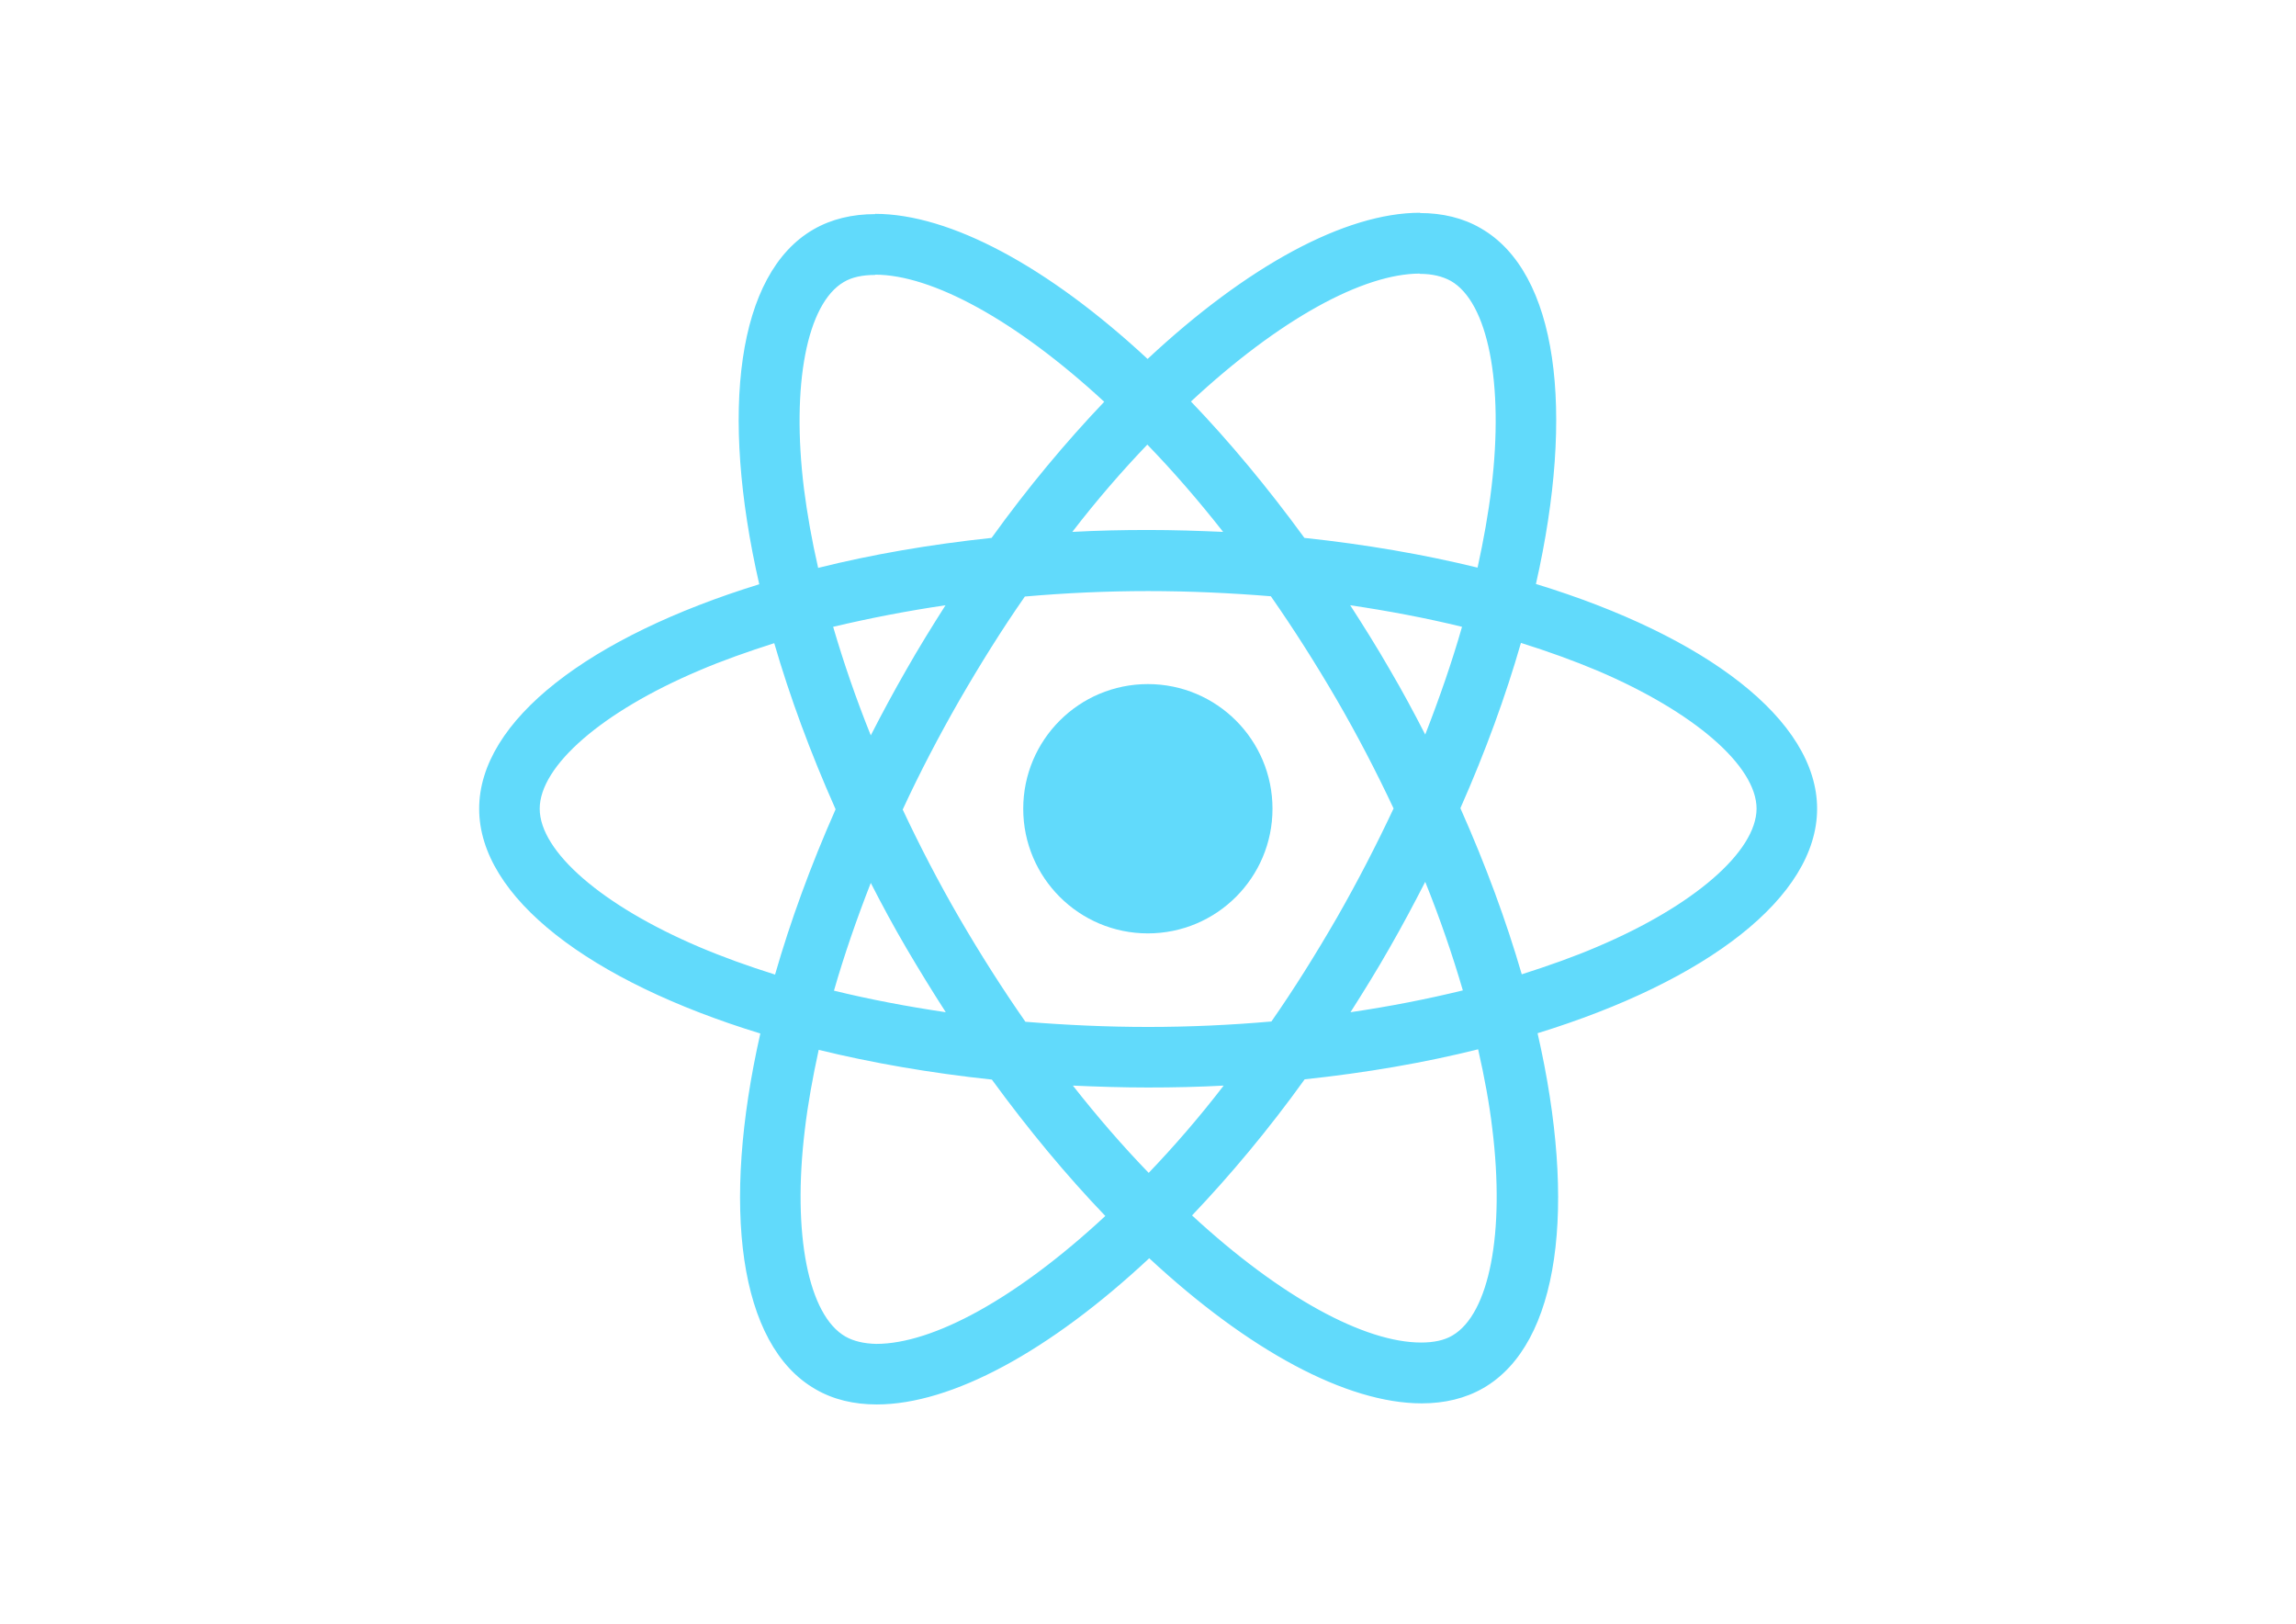
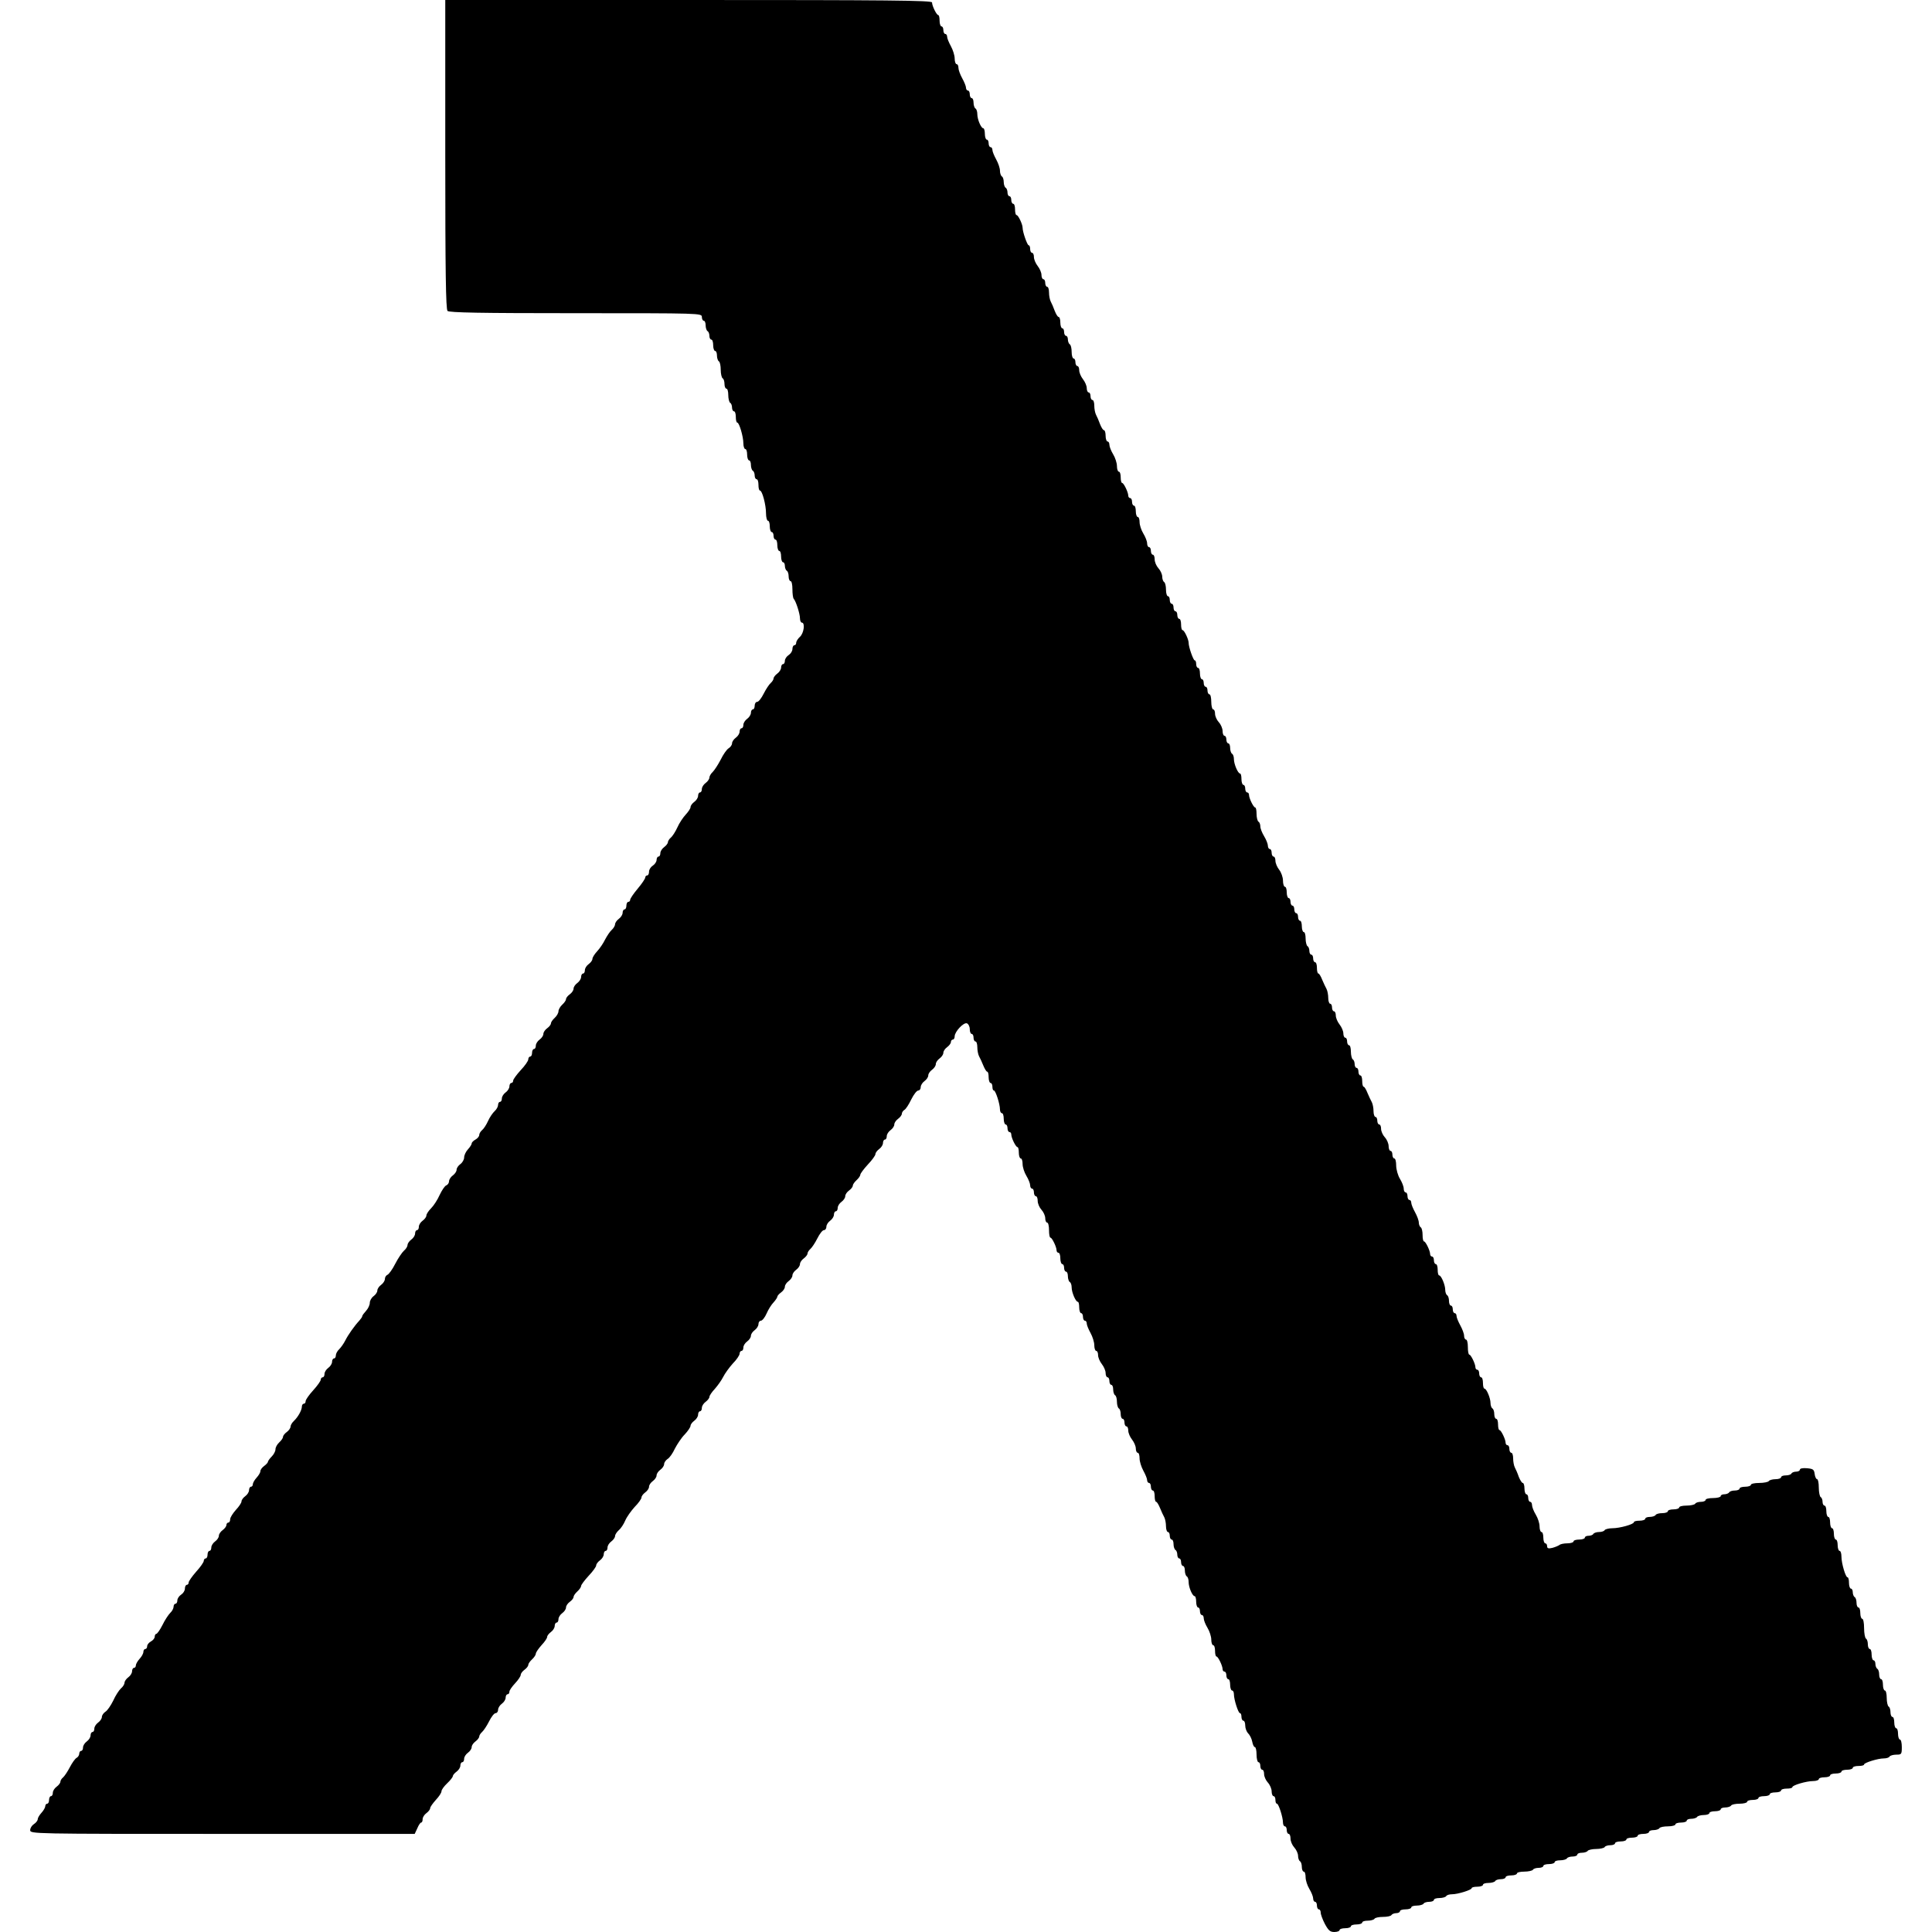
- <svg xmlns="http://www.w3.org/2000/svg" viewBox="0 0 841.9 595.3">
-   <g fill="#61DAFB">
-     <path d="M666.3 296.5c0-32.5-40.7-63.3-103.1-82.4 14.4-63.6 8-114.2-20.2-130.4-6.5-3.8-14.1-5.6-22.4-5.6v22.3c4.6 0 8.3.9 11.4 2.6 13.6 7.8 19.5 37.5 14.9 75.7-1.1 9.4-2.9 19.3-5.1 29.4-19.6-4.8-41-8.5-63.5-10.9-13.5-18.5-27.5-35.3-41.6-50 32.6-30.3 63.2-46.9 84-46.9V78c-27.5 0-63.5 19.6-99.9 53.6-36.4-33.8-72.4-53.2-99.9-53.2v22.3c20.7 0 51.4 16.5 84 46.6-14 14.7-28 31.4-41.3 49.9-22.6 2.4-44 6.1-63.6 11-2.3-10-4-19.7-5.2-29-4.7-38.2 1.1-67.9 14.6-75.8 3-1.8 6.9-2.6 11.5-2.6V78.5c-8.4 0-16 1.8-22.6 5.6-28.1 16.2-34.4 66.7-19.9 130.1-62.2 19.2-102.7 49.9-102.7 82.3 0 32.5 40.7 63.3 103.1 82.4-14.4 63.6-8 114.2 20.2 130.4 6.5 3.8 14.1 5.6 22.5 5.6 27.5 0 63.5-19.6 99.9-53.6 36.4 33.8 72.4 53.2 99.9 53.2 8.4 0 16-1.8 22.6-5.6 28.1-16.2 34.4-66.7 19.9-130.1 62-19.1 102.5-49.9 102.5-82.3zm-130.2-66.7c-3.7 12.9-8.3 26.2-13.5 39.5-4.1-8-8.4-16-13.1-24-4.6-8-9.5-15.8-14.4-23.4 14.2 2.1 27.9 4.7 41 7.9zm-45.8 106.5c-7.8 13.5-15.8 26.3-24.1 38.2-14.9 1.3-30 2-45.2 2-15.1 0-30.2-.7-45-1.9-8.3-11.9-16.4-24.6-24.2-38-7.6-13.1-14.5-26.4-20.8-39.8 6.2-13.4 13.2-26.8 20.7-39.9 7.8-13.5 15.8-26.3 24.1-38.2 14.9-1.3 30-2 45.2-2 15.1 0 30.2.7 45 1.9 8.3 11.9 16.4 24.6 24.2 38 7.6 13.1 14.5 26.4 20.8 39.8-6.3 13.4-13.2 26.8-20.7 39.9zm32.3-13c5.4 13.4 10 26.8 13.8 39.8-13.1 3.2-26.9 5.9-41.2 8 4.9-7.7 9.8-15.6 14.4-23.7 4.6-8 8.9-16.1 13-24.1zM421.2 430c-9.3-9.6-18.6-20.3-27.8-32 9 .4 18.2.7 27.5.7 9.4 0 18.7-.2 27.8-.7-9 11.7-18.3 22.4-27.5 32zm-74.4-58.9c-14.2-2.1-27.9-4.7-41-7.9 3.7-12.9 8.3-26.2 13.5-39.5 4.1 8 8.4 16 13.1 24 4.7 8 9.5 15.8 14.4 23.4zM420.7 163c9.3 9.6 18.6 20.3 27.8 32-9-.4-18.2-.7-27.5-.7-9.4 0-18.7.2-27.8.7 9-11.7 18.3-22.4 27.5-32zm-74 58.9c-4.9 7.7-9.8 15.6-14.4 23.7-4.6 8-8.9 16-13 24-5.4-13.4-10-26.8-13.8-39.8 13.1-3.1 26.9-5.8 41.2-7.9zm-90.5 125.2c-35.4-15.1-58.3-34.9-58.3-50.6 0-15.7 22.9-35.6 58.3-50.6 8.6-3.7 18-7 27.7-10.1 5.7 19.6 13.2 40 22.5 60.9-9.2 20.8-16.6 41.1-22.2 60.6-9.9-3.1-19.3-6.5-28-10.2zM310 490c-13.6-7.8-19.5-37.5-14.9-75.7 1.1-9.4 2.9-19.3 5.1-29.4 19.6 4.8 41 8.5 63.5 10.9 13.5 18.5 27.5 35.3 41.6 50-32.6 30.3-63.2 46.9-84 46.9-4.5-.1-8.3-1-11.3-2.7zm237.2-76.2c4.7 38.2-1.1 67.9-14.6 75.8-3 1.8-6.9 2.6-11.5 2.6-20.7 0-51.4-16.5-84-46.6 14-14.7 28-31.4 41.3-49.9 22.6-2.4 44-6.1 63.6-11 2.3 10.1 4.1 19.8 5.2 29.1zm38.5-66.7c-8.6 3.7-18 7-27.7 10.1-5.7-19.6-13.2-40-22.5-60.9 9.2-20.8 16.6-41.1 22.2-60.6 9.9 3.1 19.3 6.5 28.1 10.2 35.4 15.1 58.3 34.9 58.3 50.6-.1 15.7-23 35.6-58.4 50.6zM320.8 78.4z" />
-     <circle cx="420.9" cy="296.5" r="45.7" />
-     <path d="M520.5 78.1z" />
+ <svg xmlns="http://www.w3.org/2000/svg" version="1.0" width="1024pt" height="1024pt" viewBox="0 0 1024 1024" preserveAspectRatio="xMidYMid meet">
+   <g transform="translate(0,1024) scale(0.1,-0.1)" fill="#000000" stroke="none">
+     <path d="M2360 9422 c0 -623 3 -821 12 -830 9 -9 174 -12 680 -12 661 0 668 0 668 -20 0 -11 5 -20 10 -20 6 0 10 -11 10 -24 0 -14 5 -28 10 -31 6 -3 10 -15 10 -26 0 -10 5 -19 10 -19 6 0 10 -13 10 -30 0 -16 5 -30 10 -30 6 0 10 -11 10 -24 0 -14 5 -28 10 -31 6 -3 10 -24 10 -45 0 -21 5 -42 10 -45 6 -3 10 -17 10 -31 0 -13 5 -24 10 -24 6 0 10 -15 10 -34 0 -19 5 -38 10 -41 6 -3 10 -15 10 -26 0 -10 5 -19 10 -19 6 0 10 -13 10 -30 0 -16 3 -30 8 -30 10 0 32 -74 32 -110 0 -16 5 -30 10 -30 6 0 10 -13 10 -30 0 -16 5 -30 10 -30 6 0 10 -11 10 -24 0 -14 5 -28 10 -31 6 -3 10 -15 10 -26 0 -10 5 -19 10 -19 6 0 10 -13 10 -30 0 -16 3 -30 8 -30 12 0 32 -76 32 -120 0 -22 5 -40 10 -40 6 0 10 -13 10 -30 0 -16 5 -30 10 -30 6 0 10 -9 10 -20 0 -11 5 -20 10 -20 6 0 10 -13 10 -30 0 -16 5 -30 10 -30 6 0 10 -13 10 -30 0 -16 5 -30 10 -30 6 0 10 -9 10 -19 0 -11 5 -23 10 -26 6 -3 10 -17 10 -31 0 -13 5 -24 10 -24 6 0 10 -19 10 -43 0 -24 3 -47 7 -51 11 -11 33 -79 33 -103 0 -13 5 -23 10 -23 18 0 11 -56 -10 -75 -11 -10 -20 -24 -20 -32 0 -7 -4 -13 -10 -13 -5 0 -10 -9 -10 -20 0 -11 -9 -25 -20 -32 -11 -7 -20 -21 -20 -30 0 -10 -4 -18 -10 -18 -5 0 -10 -8 -10 -18 0 -10 -9 -24 -20 -32 -11 -8 -20 -20 -20 -26 0 -6 -7 -17 -15 -24 -8 -7 -25 -32 -37 -56 -12 -24 -27 -44 -35 -44 -7 0 -13 -9 -13 -20 0 -11 -4 -20 -10 -20 -5 0 -10 -8 -10 -18 0 -10 -9 -24 -20 -32 -11 -8 -20 -22 -20 -32 0 -10 -4 -18 -10 -18 -5 0 -10 -8 -10 -18 0 -10 -9 -24 -20 -32 -11 -8 -20 -21 -20 -30 0 -8 -8 -20 -18 -26 -10 -6 -29 -33 -42 -60 -14 -27 -33 -56 -42 -65 -10 -9 -18 -23 -18 -30 0 -8 -9 -21 -20 -29 -11 -8 -20 -22 -20 -32 0 -10 -4 -18 -10 -18 -5 0 -10 -8 -10 -18 0 -10 -9 -24 -20 -32 -11 -8 -20 -20 -20 -28 0 -7 -12 -25 -26 -40 -14 -15 -34 -45 -44 -68 -10 -22 -26 -47 -35 -54 -8 -7 -15 -18 -15 -24 0 -6 -9 -18 -20 -26 -11 -8 -20 -22 -20 -32 0 -10 -4 -18 -10 -18 -5 0 -10 -8 -10 -18 0 -9 -9 -23 -20 -30 -11 -7 -20 -21 -20 -32 0 -11 -4 -20 -10 -20 -5 0 -10 -5 -10 -11 0 -6 -18 -33 -40 -59 -22 -26 -40 -53 -40 -59 0 -6 -4 -11 -10 -11 -5 0 -10 -9 -10 -20 0 -11 -4 -20 -10 -20 -5 0 -10 -8 -10 -18 0 -10 -9 -24 -20 -32 -11 -8 -20 -21 -20 -29 0 -7 -8 -21 -18 -30 -10 -9 -25 -32 -35 -51 -9 -19 -28 -47 -42 -62 -14 -15 -25 -33 -25 -40 0 -8 -9 -20 -20 -28 -11 -8 -20 -22 -20 -32 0 -10 -4 -18 -10 -18 -5 0 -10 -8 -10 -18 0 -10 -9 -24 -20 -32 -11 -8 -20 -21 -20 -30 0 -9 -9 -22 -20 -30 -11 -8 -20 -19 -20 -26 0 -6 -9 -19 -20 -29 -11 -10 -20 -26 -20 -35 0 -9 -9 -25 -20 -35 -11 -10 -20 -23 -20 -29 0 -7 -9 -18 -20 -26 -11 -8 -20 -21 -20 -30 0 -9 -9 -22 -20 -30 -11 -8 -20 -22 -20 -32 0 -10 -4 -18 -10 -18 -5 0 -10 -9 -10 -20 0 -11 -4 -20 -10 -20 -5 0 -10 -7 -10 -15 0 -8 -18 -34 -40 -57 -22 -24 -40 -49 -40 -55 0 -7 -4 -13 -10 -13 -5 0 -10 -8 -10 -18 0 -10 -9 -24 -20 -32 -11 -8 -20 -22 -20 -32 0 -10 -4 -18 -10 -18 -5 0 -10 -7 -10 -16 0 -9 -8 -24 -18 -33 -10 -9 -26 -32 -35 -52 -9 -20 -23 -42 -32 -49 -8 -7 -15 -18 -15 -26 0 -7 -9 -18 -20 -24 -11 -6 -20 -15 -20 -21 0 -5 -9 -19 -20 -31 -11 -12 -20 -31 -20 -43 0 -11 -9 -27 -20 -35 -11 -8 -20 -21 -20 -30 0 -9 -9 -22 -20 -30 -11 -8 -20 -22 -20 -31 0 -9 -7 -19 -15 -22 -8 -3 -23 -26 -35 -51 -11 -25 -31 -56 -45 -70 -14 -14 -25 -31 -25 -38 0 -8 -9 -20 -20 -28 -11 -8 -20 -22 -20 -32 0 -10 -4 -18 -10 -18 -5 0 -10 -8 -10 -18 0 -10 -9 -24 -20 -32 -11 -8 -20 -21 -20 -29 0 -7 -8 -21 -19 -30 -10 -9 -31 -40 -46 -69 -15 -30 -34 -56 -42 -59 -7 -3 -13 -13 -13 -22 0 -9 -9 -23 -20 -31 -11 -8 -20 -21 -20 -30 0 -9 -9 -22 -20 -30 -11 -8 -20 -24 -20 -35 0 -12 -9 -31 -20 -43 -11 -12 -20 -24 -20 -28 0 -4 -7 -14 -15 -23 -27 -29 -60 -76 -75 -106 -8 -16 -23 -37 -32 -46 -10 -9 -18 -24 -18 -33 0 -9 -4 -16 -10 -16 -5 0 -10 -8 -10 -18 0 -10 -9 -24 -20 -32 -11 -8 -20 -22 -20 -32 0 -10 -4 -18 -10 -18 -5 0 -10 -6 -10 -13 0 -6 -18 -32 -40 -56 -22 -24 -40 -50 -40 -57 0 -8 -4 -14 -10 -14 -5 0 -10 -7 -10 -15 0 -19 -20 -55 -42 -76 -10 -9 -18 -23 -18 -30 0 -8 -9 -21 -20 -29 -11 -8 -20 -19 -20 -26 0 -6 -9 -19 -20 -29 -11 -10 -20 -26 -20 -37 0 -10 -9 -27 -20 -38 -11 -11 -20 -24 -20 -28 0 -4 -9 -14 -20 -22 -11 -8 -20 -20 -20 -28 0 -7 -9 -22 -20 -34 -11 -12 -20 -28 -20 -35 0 -7 -4 -13 -10 -13 -5 0 -10 -8 -10 -18 0 -10 -9 -24 -20 -32 -11 -8 -20 -20 -20 -28 0 -7 -13 -27 -30 -45 -16 -18 -30 -40 -30 -49 0 -10 -4 -18 -10 -18 -5 0 -10 -6 -10 -13 0 -7 -9 -19 -20 -27 -11 -8 -20 -21 -20 -30 0 -9 -9 -22 -20 -30 -11 -8 -20 -22 -20 -32 0 -10 -4 -18 -10 -18 -5 0 -10 -9 -10 -20 0 -11 -4 -20 -10 -20 -5 0 -10 -6 -10 -13 0 -7 -18 -33 -40 -57 -22 -25 -40 -51 -40 -57 0 -7 -4 -13 -10 -13 -5 0 -10 -9 -10 -20 0 -11 -9 -25 -20 -32 -11 -7 -20 -21 -20 -30 0 -10 -4 -18 -10 -18 -5 0 -10 -7 -10 -16 0 -9 -8 -24 -18 -33 -9 -9 -28 -37 -41 -64 -13 -26 -28 -47 -33 -47 -4 0 -8 -7 -8 -15 0 -8 -9 -19 -20 -25 -11 -6 -20 -17 -20 -25 0 -8 -4 -15 -10 -15 -5 0 -10 -7 -10 -15 0 -9 -9 -25 -20 -37 -11 -12 -20 -28 -20 -35 0 -7 -4 -13 -10 -13 -5 0 -10 -8 -10 -18 0 -10 -9 -24 -20 -32 -11 -8 -20 -21 -20 -29 0 -7 -8 -21 -19 -30 -10 -9 -29 -38 -41 -65 -13 -26 -31 -53 -42 -59 -10 -7 -18 -19 -18 -27 0 -9 -9 -22 -20 -30 -11 -8 -20 -22 -20 -32 0 -10 -4 -18 -10 -18 -5 0 -10 -8 -10 -18 0 -10 -9 -24 -20 -32 -11 -8 -20 -22 -20 -32 0 -10 -4 -18 -10 -18 -5 0 -10 -7 -10 -15 0 -7 -6 -18 -14 -22 -8 -4 -24 -27 -36 -50 -12 -23 -28 -47 -36 -54 -8 -6 -14 -17 -14 -23 0 -6 -9 -18 -20 -26 -11 -8 -20 -22 -20 -32 0 -10 -4 -18 -10 -18 -5 0 -10 -9 -10 -20 0 -11 -4 -20 -10 -20 -5 0 -10 -6 -10 -13 0 -7 -9 -23 -20 -35 -11 -12 -20 -27 -20 -34 0 -7 -9 -19 -20 -26 -11 -7 -20 -21 -20 -32 0 -20 8 -20 1019 -20 l1019 0 14 30 c7 17 16 30 20 30 5 0 8 8 8 18 0 10 9 24 20 32 11 8 20 20 20 26 0 7 14 26 30 44 17 18 30 38 30 46 0 8 14 27 30 42 17 16 30 33 30 38 0 5 9 16 20 24 11 8 20 22 20 32 0 10 5 18 10 18 6 0 10 8 10 18 0 10 9 24 20 32 11 8 20 21 20 30 0 9 9 22 20 30 11 8 20 20 20 26 0 6 7 17 15 24 8 7 25 32 37 56 12 24 27 44 35 44 7 0 13 8 13 18 0 10 9 24 20 32 11 8 20 22 20 32 0 10 5 18 10 18 6 0 10 6 10 14 0 7 14 27 30 44 17 18 30 38 30 45 0 7 9 19 20 27 11 8 20 19 20 26 0 6 9 19 20 29 11 10 20 24 20 30 0 7 14 27 30 45 17 18 30 37 30 44 0 6 9 18 20 26 11 8 20 22 20 32 0 10 5 18 10 18 6 0 10 8 10 18 0 10 9 24 20 32 11 8 20 21 20 30 0 9 9 22 20 30 11 8 20 19 20 26 0 6 9 19 20 29 11 10 20 23 20 29 0 6 18 30 40 54 22 23 40 48 40 55 0 7 9 19 20 27 11 8 20 22 20 32 0 10 5 18 10 18 6 0 10 8 10 18 0 10 9 24 20 32 11 8 20 21 20 29 0 7 9 21 20 31 11 9 26 32 34 51 8 19 31 51 50 72 20 20 36 43 36 50 0 7 9 19 20 27 11 8 20 21 20 30 0 9 9 22 20 30 11 8 20 21 20 30 0 9 9 22 20 30 11 8 20 21 20 30 0 8 8 20 18 27 11 6 28 31 39 55 12 23 35 58 52 75 17 18 31 39 31 46 0 7 9 19 20 27 11 8 20 22 20 32 0 10 5 18 10 18 6 0 10 8 10 18 0 10 9 24 20 32 11 8 20 20 20 26 0 7 13 26 29 43 15 17 35 45 44 63 9 18 32 50 51 71 20 20 36 44 36 52 0 8 5 15 10 15 6 0 10 8 10 18 0 10 9 24 20 32 11 8 20 21 20 30 0 9 9 22 20 30 11 8 20 22 20 32 0 10 6 18 13 18 7 0 21 17 30 38 9 21 26 48 37 59 11 12 20 26 20 30 0 5 9 15 20 23 11 8 20 21 20 30 0 9 9 22 20 30 11 8 20 21 20 30 0 9 9 22 20 30 11 8 20 21 20 30 0 9 9 22 20 30 11 8 20 20 20 26 0 6 7 17 15 24 8 7 25 32 37 56 12 24 27 44 35 44 7 0 13 8 13 18 0 10 9 24 20 32 11 8 20 22 20 32 0 10 5 18 10 18 6 0 10 8 10 18 0 10 9 24 20 32 11 8 20 21 20 30 0 9 9 22 20 30 11 8 20 19 20 26 0 6 9 19 20 29 11 10 20 23 20 29 0 6 18 30 40 54 22 23 40 48 40 55 0 7 9 19 20 27 11 8 20 22 20 32 0 10 5 18 10 18 6 0 10 8 10 18 0 10 9 24 20 32 11 8 20 21 20 30 0 9 9 22 20 30 11 8 20 20 20 27 0 6 6 16 13 20 8 4 24 29 37 56 13 26 29 47 37 47 7 0 13 8 13 18 0 10 9 24 20 32 11 8 20 21 20 30 0 9 9 22 20 30 11 8 20 21 20 30 0 9 9 22 20 30 11 8 20 21 20 30 0 9 9 22 20 30 11 8 20 20 20 27 0 7 5 13 10 13 6 0 10 8 10 18 1 25 48 75 65 68 8 -3 15 -17 15 -31 0 -14 5 -25 10 -25 6 0 10 -9 10 -20 0 -11 5 -20 10 -20 6 0 10 -14 10 -30 0 -17 4 -38 9 -48 5 -9 16 -32 23 -50 7 -17 16 -32 20 -32 5 0 8 -13 8 -30 0 -16 5 -30 10 -30 6 0 10 -9 10 -20 0 -11 3 -20 8 -20 9 0 32 -72 32 -100 0 -11 5 -20 10 -20 6 0 10 -13 10 -30 0 -16 5 -30 10 -30 6 0 10 -9 10 -20 0 -11 5 -20 10 -20 6 0 10 -6 10 -13 0 -18 24 -67 33 -67 4 0 7 -13 7 -30 0 -16 5 -30 10 -30 6 0 10 -13 10 -30 0 -16 9 -44 20 -62 11 -18 20 -41 20 -50 0 -10 5 -18 10 -18 6 0 10 -9 10 -20 0 -11 5 -20 10 -20 6 0 10 -11 10 -25 0 -14 9 -35 20 -47 11 -12 20 -32 20 -45 0 -13 5 -23 10 -23 6 0 10 -18 10 -40 0 -22 3 -40 8 -40 8 0 32 -49 32 -67 0 -7 5 -13 10 -13 6 0 10 -13 10 -30 0 -16 5 -30 10 -30 6 0 10 -9 10 -20 0 -11 5 -20 10 -20 6 0 10 -11 10 -24 0 -14 5 -28 10 -31 6 -3 10 -16 10 -29 0 -25 21 -76 33 -76 4 0 7 -13 7 -30 0 -16 5 -30 10 -30 6 0 10 -9 10 -20 0 -11 5 -20 10 -20 6 0 10 -7 10 -15 0 -8 9 -30 20 -50 11 -20 20 -49 20 -65 0 -17 5 -30 10 -30 6 0 10 -10 10 -22 0 -13 9 -34 20 -48 11 -14 20 -35 20 -47 0 -13 5 -23 10 -23 6 0 10 -9 10 -20 0 -11 5 -20 10 -20 6 0 10 -11 10 -24 0 -14 5 -28 10 -31 6 -3 10 -19 10 -35 0 -16 5 -32 10 -35 6 -3 10 -17 10 -31 0 -13 5 -24 10 -24 6 0 10 -9 10 -20 0 -11 5 -20 10 -20 6 0 10 -10 10 -22 0 -13 9 -34 20 -48 11 -14 20 -35 20 -47 0 -13 5 -23 10 -23 6 0 10 -13 10 -30 0 -16 9 -45 20 -65 11 -20 20 -42 20 -50 0 -8 5 -15 10 -15 6 0 10 -9 10 -20 0 -11 5 -20 10 -20 6 0 10 -13 10 -30 0 -16 3 -30 8 -30 4 0 13 -15 20 -32 7 -18 18 -41 23 -50 5 -10 9 -31 9 -48 0 -16 5 -30 10 -30 6 0 10 -9 10 -20 0 -11 5 -20 10 -20 6 0 10 -11 10 -24 0 -14 5 -28 10 -31 6 -3 10 -15 10 -26 0 -10 5 -19 10 -19 6 0 10 -9 10 -20 0 -11 5 -20 10 -20 6 0 10 -11 10 -24 0 -14 5 -28 10 -31 6 -3 10 -17 10 -30 0 -28 20 -75 32 -75 4 0 8 -13 8 -30 0 -16 5 -30 10 -30 6 0 10 -9 10 -20 0 -11 5 -20 10 -20 6 0 10 -8 10 -17 0 -10 9 -33 20 -51 11 -18 20 -46 20 -62 0 -17 5 -30 10 -30 6 0 10 -13 10 -30 0 -16 3 -30 8 -30 8 0 32 -49 32 -67 0 -7 5 -13 10 -13 6 0 10 -9 10 -20 0 -11 5 -20 10 -20 6 0 10 -13 10 -30 0 -16 5 -30 10 -30 6 0 10 -9 10 -20 0 -28 23 -100 32 -100 5 0 8 -9 8 -20 0 -11 5 -20 10 -20 6 0 10 -12 10 -26 0 -14 7 -32 15 -41 9 -8 19 -28 22 -44 3 -16 9 -29 14 -29 5 0 9 -18 9 -40 0 -22 5 -40 10 -40 6 0 10 -9 10 -20 0 -11 5 -20 10 -20 6 0 10 -10 10 -23 0 -13 9 -33 20 -45 11 -12 20 -33 20 -47 0 -14 5 -25 10 -25 6 0 10 -9 10 -20 0 -11 3 -20 8 -20 9 0 32 -72 32 -100 0 -11 5 -20 10 -20 6 0 10 -9 10 -20 0 -11 5 -20 10 -20 6 0 10 -11 10 -25 0 -14 9 -35 20 -47 11 -12 20 -32 20 -44 0 -13 5 -26 10 -29 6 -3 10 -17 10 -31 0 -13 5 -24 10 -24 6 0 10 -13 10 -30 0 -16 9 -44 20 -62 11 -18 20 -41 20 -50 0 -10 5 -18 10 -18 6 0 10 -9 10 -20 0 -11 5 -20 10 -20 6 0 10 -8 10 -17 0 -10 10 -37 22 -60 19 -35 28 -43 50 -43 16 0 28 5 28 10 0 6 14 10 30 10 17 0 30 5 30 10 0 6 14 10 30 10 17 0 30 5 30 10 0 6 13 10 29 10 17 0 33 5 36 10 3 6 24 10 45 10 21 0 42 4 45 10 3 5 15 10 26 10 10 0 19 5 19 10 0 6 14 10 30 10 17 0 30 5 30 10 0 6 13 10 29 10 17 0 33 5 36 10 3 6 17 10 31 10 13 0 24 5 24 10 0 6 13 10 29 10 17 0 33 5 36 10 3 6 17 10 31 10 31 0 104 23 104 32 0 5 14 8 30 8 17 0 30 5 30 10 0 6 13 10 29 10 17 0 33 5 36 10 3 6 17 10 31 10 13 0 24 5 24 10 0 6 14 10 30 10 17 0 30 5 30 10 0 6 18 10 39 10 22 0 43 5 46 10 3 6 17 10 31 10 13 0 24 5 24 10 0 6 14 10 30 10 17 0 30 5 30 10 0 6 13 10 29 10 17 0 33 5 36 10 3 6 17 10 31 10 13 0 24 5 24 10 0 6 11 10 24 10 14 0 28 5 31 10 3 5 24 10 45 10 21 0 42 5 45 10 3 6 17 10 31 10 13 0 24 5 24 10 0 6 14 10 30 10 17 0 30 5 30 10 0 6 14 10 30 10 17 0 30 5 30 10 0 6 14 10 30 10 17 0 30 5 30 10 0 6 11 10 24 10 14 0 28 5 31 10 3 6 24 10 46 10 21 0 39 5 39 10 0 6 14 10 30 10 17 0 30 5 30 10 0 6 11 10 24 10 14 0 28 5 31 10 3 5 19 10 36 10 16 0 29 5 29 10 0 6 14 10 30 10 17 0 30 5 30 10 0 6 11 10 24 10 14 0 28 5 31 10 3 6 24 10 46 10 21 0 39 5 39 10 0 6 14 10 30 10 17 0 30 5 30 10 0 6 14 10 30 10 17 0 30 5 30 10 0 6 14 10 30 10 17 0 30 5 30 10 0 6 14 10 30 10 17 0 30 3 30 8 0 10 74 32 110 32 16 0 30 5 30 10 0 6 14 10 30 10 17 0 30 5 30 10 0 6 14 10 30 10 17 0 30 5 30 10 0 6 14 10 30 10 17 0 30 5 30 10 0 6 14 10 30 10 17 0 30 3 30 8 0 9 73 32 104 32 14 0 28 4 31 10 3 5 19 10 36 10 27 0 29 2 29 40 0 22 -4 40 -10 40 -5 0 -10 14 -10 30 0 17 -4 30 -10 30 -5 0 -10 14 -10 30 0 17 -4 30 -10 30 -5 0 -10 11 -10 24 0 14 -4 28 -10 31 -5 3 -10 24 -10 46 0 21 -4 39 -10 39 -5 0 -10 14 -10 30 0 17 -4 30 -10 30 -5 0 -10 11 -10 24 0 14 -4 28 -10 31 -5 3 -10 15 -10 26 0 10 -4 19 -10 19 -5 0 -10 14 -10 30 0 17 -4 30 -10 30 -5 0 -10 11 -10 24 0 14 -4 28 -10 31 -5 3 -10 28 -10 56 0 27 -4 49 -10 49 -5 0 -10 14 -10 30 0 17 -4 30 -10 30 -5 0 -10 11 -10 24 0 14 -4 28 -10 31 -5 3 -10 15 -10 26 0 10 -4 19 -10 19 -5 0 -10 14 -10 30 0 17 -3 30 -8 30 -10 0 -32 74 -32 110 0 16 -4 30 -10 30 -5 0 -10 14 -10 30 0 17 -4 30 -10 30 -5 0 -10 14 -10 30 0 17 -4 30 -10 30 -5 0 -10 14 -10 30 0 17 -4 30 -10 30 -5 0 -10 14 -10 30 0 17 -4 30 -10 30 -5 0 -10 9 -10 19 0 11 -4 23 -10 26 -5 3 -10 26 -10 51 0 24 -4 44 -9 44 -5 0 -11 12 -13 28 -3 23 -8 27 -40 30 -22 2 -38 -1 -38 -7 0 -6 -9 -11 -19 -11 -11 0 -23 -4 -26 -10 -3 -6 -17 -10 -31 -10 -13 0 -24 -4 -24 -10 0 -5 -13 -10 -29 -10 -17 0 -33 -5 -36 -10 -3 -5 -26 -10 -51 -10 -24 0 -44 -4 -44 -10 0 -5 -13 -10 -30 -10 -16 0 -30 -4 -30 -10 0 -5 -11 -10 -24 -10 -14 0 -28 -4 -31 -10 -3 -5 -15 -10 -26 -10 -10 0 -19 -4 -19 -10 0 -5 -18 -10 -40 -10 -22 0 -40 -4 -40 -10 0 -5 -11 -10 -24 -10 -14 0 -28 -4 -31 -10 -3 -5 -24 -10 -46 -10 -21 0 -39 -4 -39 -10 0 -5 -13 -10 -30 -10 -16 0 -30 -4 -30 -10 0 -5 -13 -10 -29 -10 -17 0 -33 -4 -36 -10 -3 -5 -17 -10 -31 -10 -13 0 -24 -4 -24 -10 0 -5 -13 -10 -30 -10 -16 0 -30 -3 -30 -8 0 -11 -75 -32 -114 -32 -19 0 -38 -5 -41 -10 -3 -6 -17 -10 -30 -10 -13 0 -27 -5 -30 -10 -3 -6 -15 -10 -26 -10 -10 0 -19 -4 -19 -10 0 -5 -13 -10 -30 -10 -16 0 -30 -4 -30 -10 0 -5 -15 -10 -33 -10 -18 0 -37 -4 -42 -9 -6 -4 -22 -11 -37 -15 -21 -5 -28 -3 -28 9 0 8 -4 15 -10 15 -5 0 -10 14 -10 30 0 17 -4 30 -10 30 -5 0 -10 13 -10 30 0 16 -9 44 -20 62 -11 18 -20 41 -20 51 0 9 -4 17 -10 17 -5 0 -10 9 -10 20 0 11 -4 20 -10 20 -5 0 -10 14 -10 30 0 17 -4 30 -9 30 -5 0 -14 15 -21 32 -6 18 -16 41 -21 50 -5 10 -9 31 -9 48 0 16 -4 30 -10 30 -5 0 -10 9 -10 20 0 11 -4 20 -10 20 -5 0 -10 6 -10 13 0 18 -24 67 -32 67 -5 0 -8 14 -8 30 0 17 -4 30 -10 30 -5 0 -10 11 -10 24 0 14 -4 28 -10 31 -5 3 -10 16 -10 29 0 25 -21 76 -32 76 -5 0 -8 14 -8 30 0 17 -4 30 -10 30 -5 0 -10 9 -10 20 0 11 -4 20 -10 20 -5 0 -10 6 -10 13 0 18 -24 67 -32 67 -5 0 -8 18 -8 40 0 22 -4 40 -10 40 -5 0 -10 9 -10 20 0 11 -9 35 -20 55 -11 20 -20 42 -20 50 0 8 -4 15 -10 15 -5 0 -10 9 -10 20 0 11 -4 20 -10 20 -5 0 -10 11 -10 24 0 14 -4 28 -10 31 -5 3 -10 16 -10 29 0 25 -21 76 -32 76 -5 0 -8 14 -8 30 0 17 -4 30 -10 30 -5 0 -10 9 -10 20 0 11 -4 20 -10 20 -5 0 -10 6 -10 13 0 18 -24 67 -32 67 -5 0 -8 15 -8 34 0 19 -4 38 -10 41 -5 3 -10 15 -10 25 0 11 -9 35 -20 55 -11 20 -20 42 -20 50 0 8 -4 15 -10 15 -5 0 -10 9 -10 20 0 11 -4 20 -10 20 -5 0 -10 9 -10 20 0 11 -9 34 -20 52 -11 18 -20 50 -20 71 0 20 -4 37 -10 37 -5 0 -10 9 -10 20 0 11 -4 20 -10 20 -5 0 -10 11 -10 25 0 14 -9 35 -20 47 -11 12 -20 32 -20 45 0 13 -4 23 -10 23 -5 0 -10 9 -10 20 0 11 -4 20 -10 20 -5 0 -10 14 -10 30 0 17 -4 38 -9 48 -5 9 -16 32 -23 49 -7 18 -16 33 -20 33 -5 0 -8 14 -8 30 0 17 -4 30 -10 30 -5 0 -10 9 -10 20 0 11 -4 20 -10 20 -5 0 -10 9 -10 19 0 11 -4 23 -10 26 -5 3 -10 22 -10 41 0 19 -4 34 -10 34 -5 0 -10 9 -10 20 0 11 -4 20 -10 20 -5 0 -10 10 -10 23 0 12 -9 33 -20 47 -11 14 -20 35 -20 48 0 12 -4 22 -10 22 -5 0 -10 9 -10 20 0 11 -4 20 -10 20 -5 0 -10 14 -10 30 0 17 -4 38 -9 48 -5 9 -16 32 -23 49 -7 18 -16 33 -20 33 -5 0 -8 14 -8 30 0 17 -4 30 -10 30 -5 0 -10 9 -10 20 0 11 -4 20 -10 20 -5 0 -10 9 -10 19 0 11 -4 23 -10 26 -5 3 -10 22 -10 41 0 19 -4 34 -10 34 -5 0 -10 14 -10 30 0 17 -4 30 -10 30 -5 0 -10 9 -10 20 0 11 -4 20 -10 20 -5 0 -10 9 -10 20 0 11 -4 20 -10 20 -5 0 -10 9 -10 20 0 11 -4 20 -10 20 -5 0 -10 14 -10 30 0 17 -4 30 -10 30 -5 0 -10 15 -10 33 0 17 -9 43 -20 57 -11 14 -20 35 -20 48 0 12 -4 22 -10 22 -5 0 -10 9 -10 20 0 11 -4 20 -10 20 -5 0 -10 8 -10 18 0 9 -9 32 -20 50 -11 18 -20 41 -20 52 0 10 -4 22 -10 25 -5 3 -10 22 -10 41 0 19 -3 34 -7 34 -9 0 -33 49 -33 67 0 7 -4 13 -10 13 -5 0 -10 9 -10 20 0 11 -4 20 -10 20 -5 0 -10 14 -10 30 0 17 -3 30 -7 30 -12 0 -33 51 -33 76 0 13 -4 26 -10 29 -5 3 -10 17 -10 31 0 13 -4 24 -10 24 -5 0 -10 9 -10 20 0 11 -4 20 -10 20 -5 0 -10 11 -10 25 0 14 -9 35 -20 47 -11 12 -20 32 -20 45 0 13 -4 23 -10 23 -5 0 -10 18 -10 40 0 22 -4 40 -10 40 -5 0 -10 9 -10 20 0 11 -4 20 -10 20 -5 0 -10 9 -10 20 0 11 -4 20 -10 20 -5 0 -10 14 -10 30 0 17 -4 30 -10 30 -5 0 -10 9 -10 20 0 11 -3 20 -8 20 -7 0 -32 70 -32 93 0 18 -23 67 -32 67 -5 0 -8 14 -8 30 0 17 -4 30 -10 30 -5 0 -10 9 -10 20 0 11 -4 20 -10 20 -5 0 -10 9 -10 20 0 11 -4 20 -10 20 -5 0 -10 9 -10 20 0 11 -4 20 -10 20 -5 0 -10 15 -10 34 0 19 -4 38 -10 41 -5 3 -10 16 -10 29 0 12 -9 32 -20 44 -11 12 -20 33 -20 47 0 14 -4 25 -10 25 -5 0 -10 9 -10 20 0 11 -4 20 -10 20 -5 0 -10 9 -10 20 0 11 -9 34 -20 52 -11 18 -20 45 -20 61 0 15 -4 27 -10 27 -5 0 -10 14 -10 30 0 17 -4 30 -10 30 -5 0 -10 9 -10 20 0 11 -4 20 -10 20 -5 0 -10 6 -10 13 0 18 -24 67 -32 67 -5 0 -8 14 -8 30 0 17 -4 30 -10 30 -5 0 -10 13 -10 30 0 16 -9 44 -20 62 -11 18 -20 41 -20 51 0 9 -4 17 -10 17 -5 0 -10 14 -10 30 0 17 -4 30 -9 30 -5 0 -14 15 -21 33 -6 17 -16 40 -21 49 -5 10 -9 31 -9 48 0 16 -4 30 -10 30 -5 0 -10 9 -10 20 0 11 -4 20 -10 20 -5 0 -10 10 -10 23 0 12 -9 33 -20 47 -11 14 -20 35 -20 48 0 12 -4 22 -10 22 -5 0 -10 9 -10 20 0 11 -4 20 -10 20 -5 0 -10 15 -10 34 0 19 -4 38 -10 41 -5 3 -10 15 -10 26 0 10 -4 19 -10 19 -5 0 -10 9 -10 20 0 11 -4 20 -10 20 -5 0 -10 14 -10 30 0 17 -4 30 -9 30 -5 0 -14 15 -21 33 -6 17 -16 40 -21 49 -5 10 -9 31 -9 48 0 16 -4 30 -10 30 -5 0 -10 9 -10 20 0 11 -4 20 -10 20 -5 0 -10 10 -10 23 0 12 -9 33 -20 47 -11 14 -20 35 -20 48 0 12 -4 22 -10 22 -5 0 -10 9 -10 20 0 11 -3 20 -8 20 -7 0 -32 70 -32 93 0 18 -23 67 -32 67 -5 0 -8 14 -8 30 0 17 -4 30 -10 30 -5 0 -10 9 -10 20 0 11 -4 20 -10 20 -5 0 -10 9 -10 19 0 11 -4 23 -10 26 -5 3 -10 17 -10 30 0 13 -4 27 -10 30 -5 3 -10 17 -10 30 0 14 -9 40 -20 60 -11 20 -20 42 -20 50 0 8 -4 15 -10 15 -5 0 -10 9 -10 20 0 11 -4 20 -10 20 -5 0 -10 14 -10 30 0 17 -4 30 -8 30 -12 0 -32 47 -32 75 0 13 -4 27 -10 30 -5 3 -10 17 -10 31 0 13 -4 24 -10 24 -5 0 -10 9 -10 20 0 11 -4 20 -10 20 -5 0 -10 7 -10 15 0 8 -9 30 -20 50 -11 20 -20 44 -20 55 0 11 -4 20 -10 20 -5 0 -10 13 -10 30 0 16 -9 45 -20 65 -11 20 -20 42 -20 50 0 8 -4 15 -10 15 -5 0 -10 9 -10 20 0 11 -4 20 -10 20 -5 0 -10 14 -10 30 0 17 -3 30 -7 30 -9 0 -33 49 -33 67 0 11 -238 13 -1290 13 l-1290 0 0 -818z" />
  </g>
</svg>
